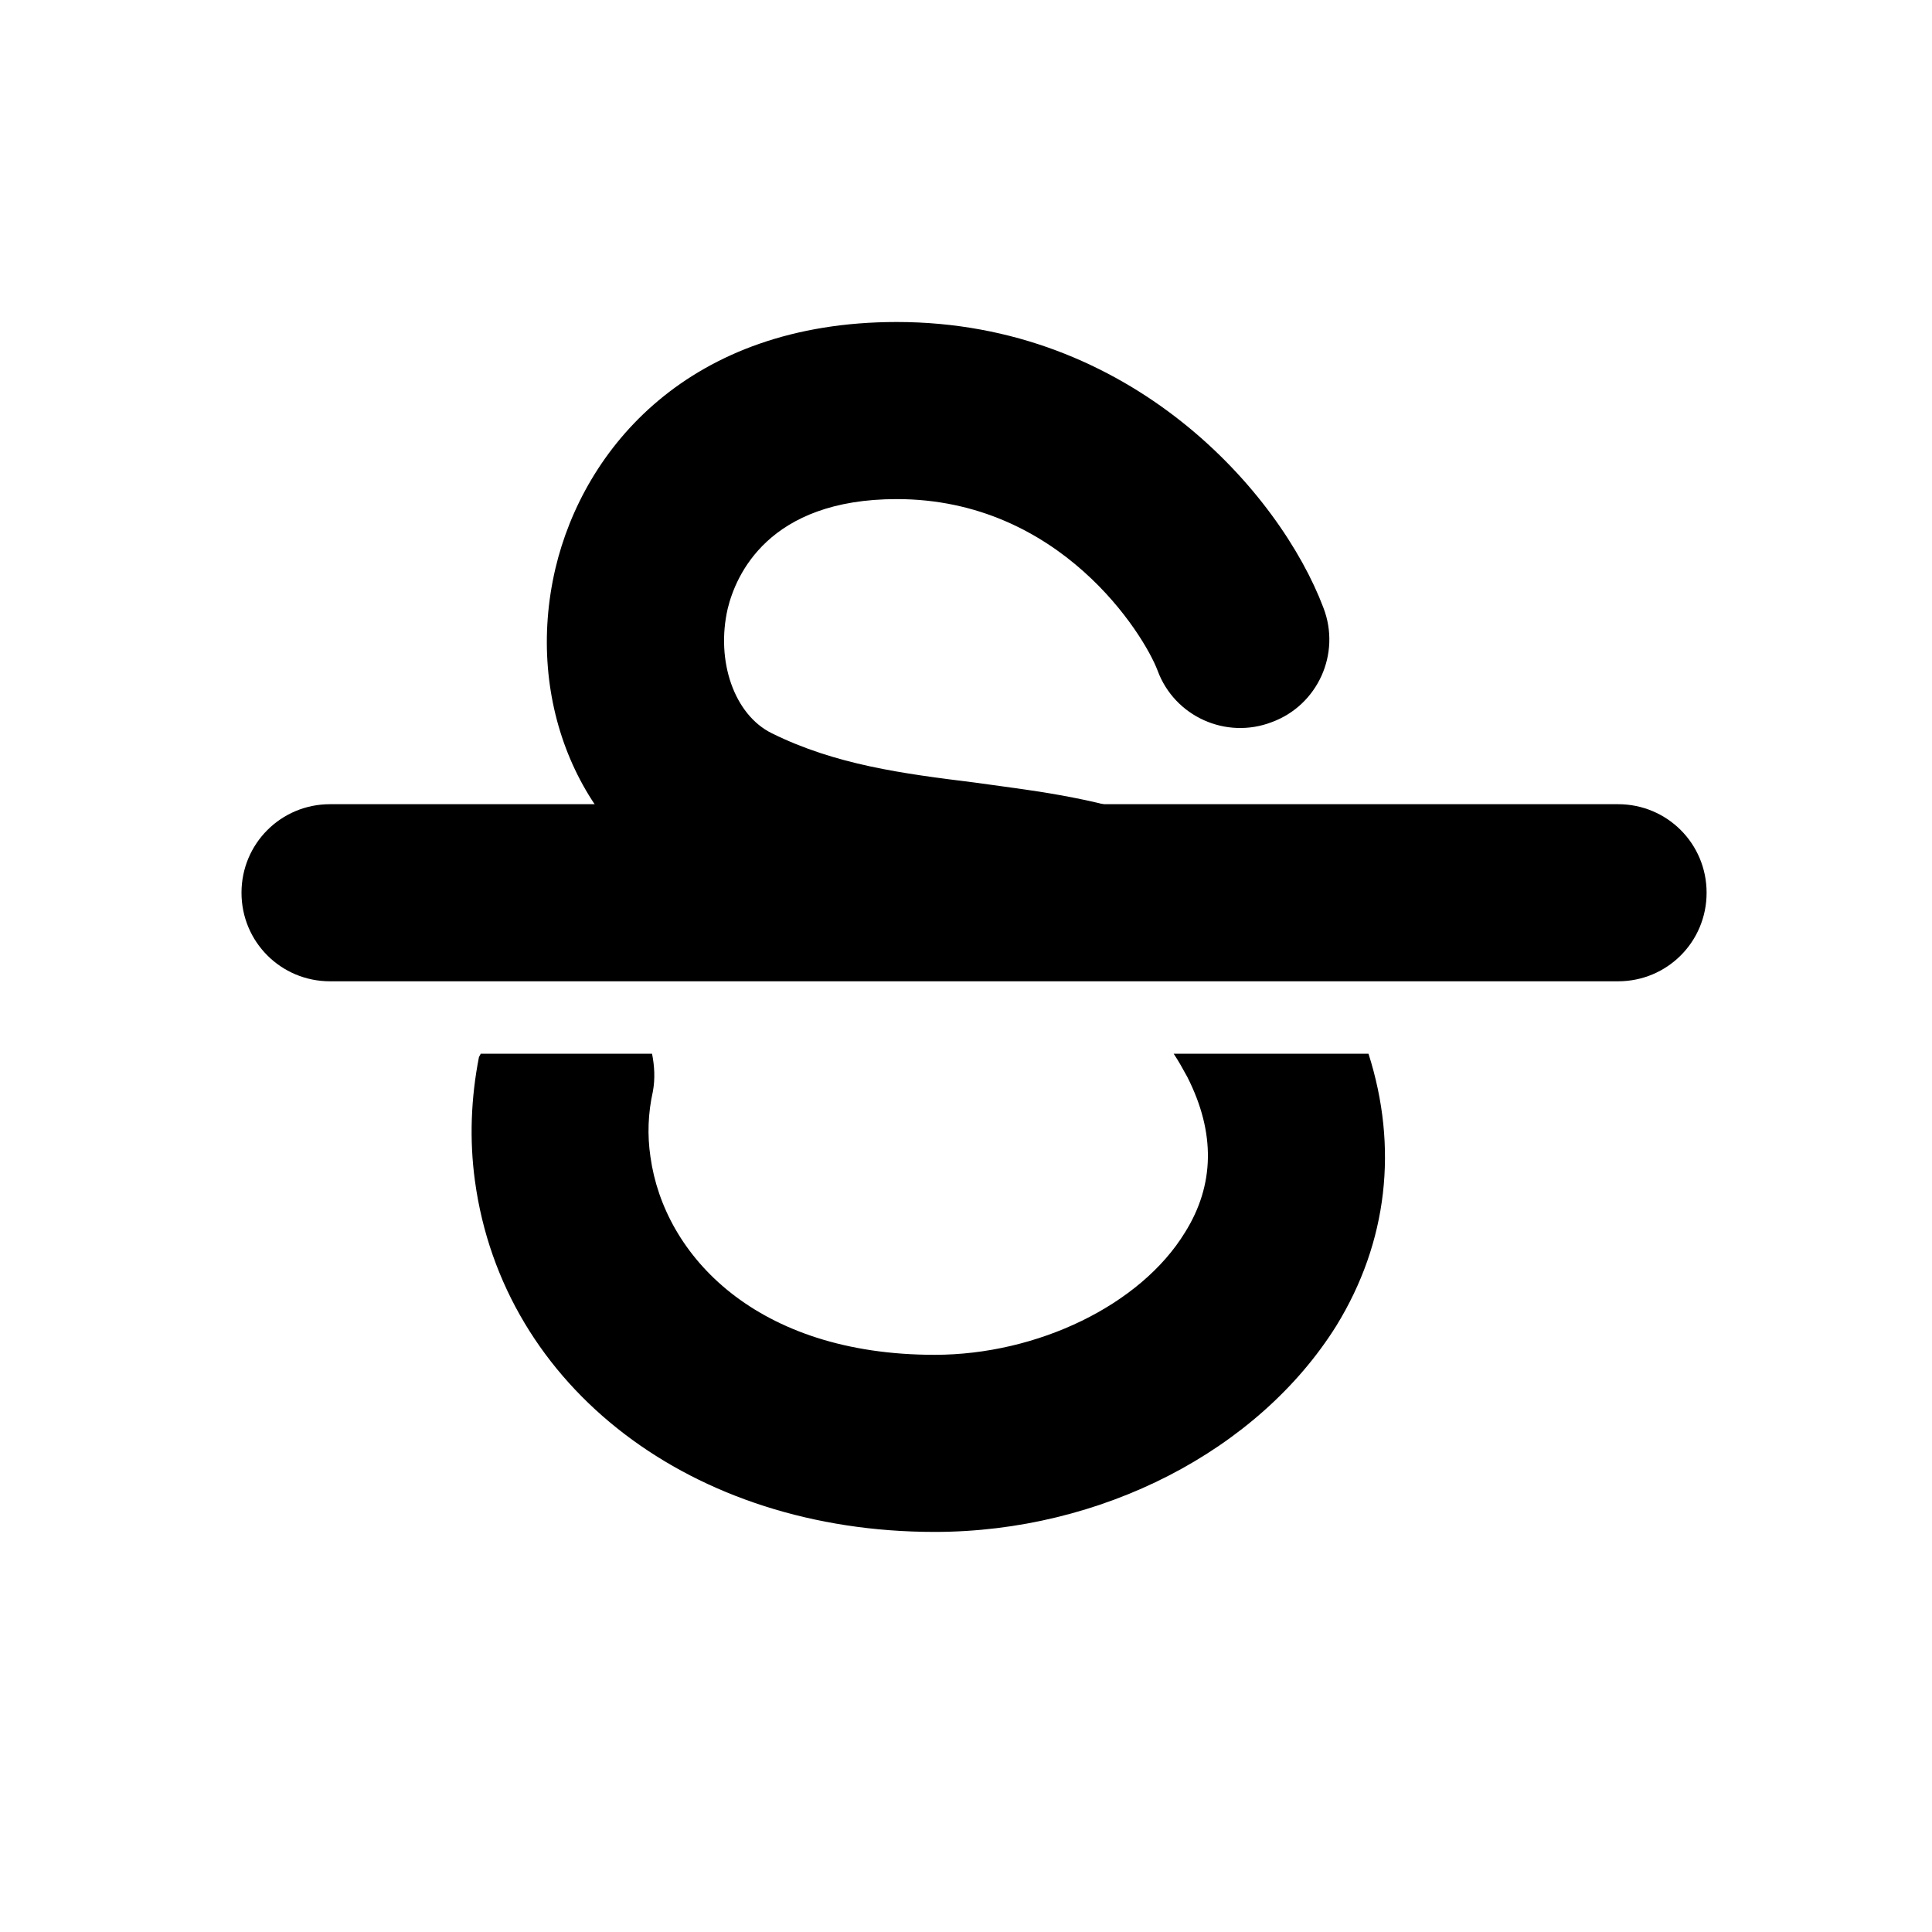
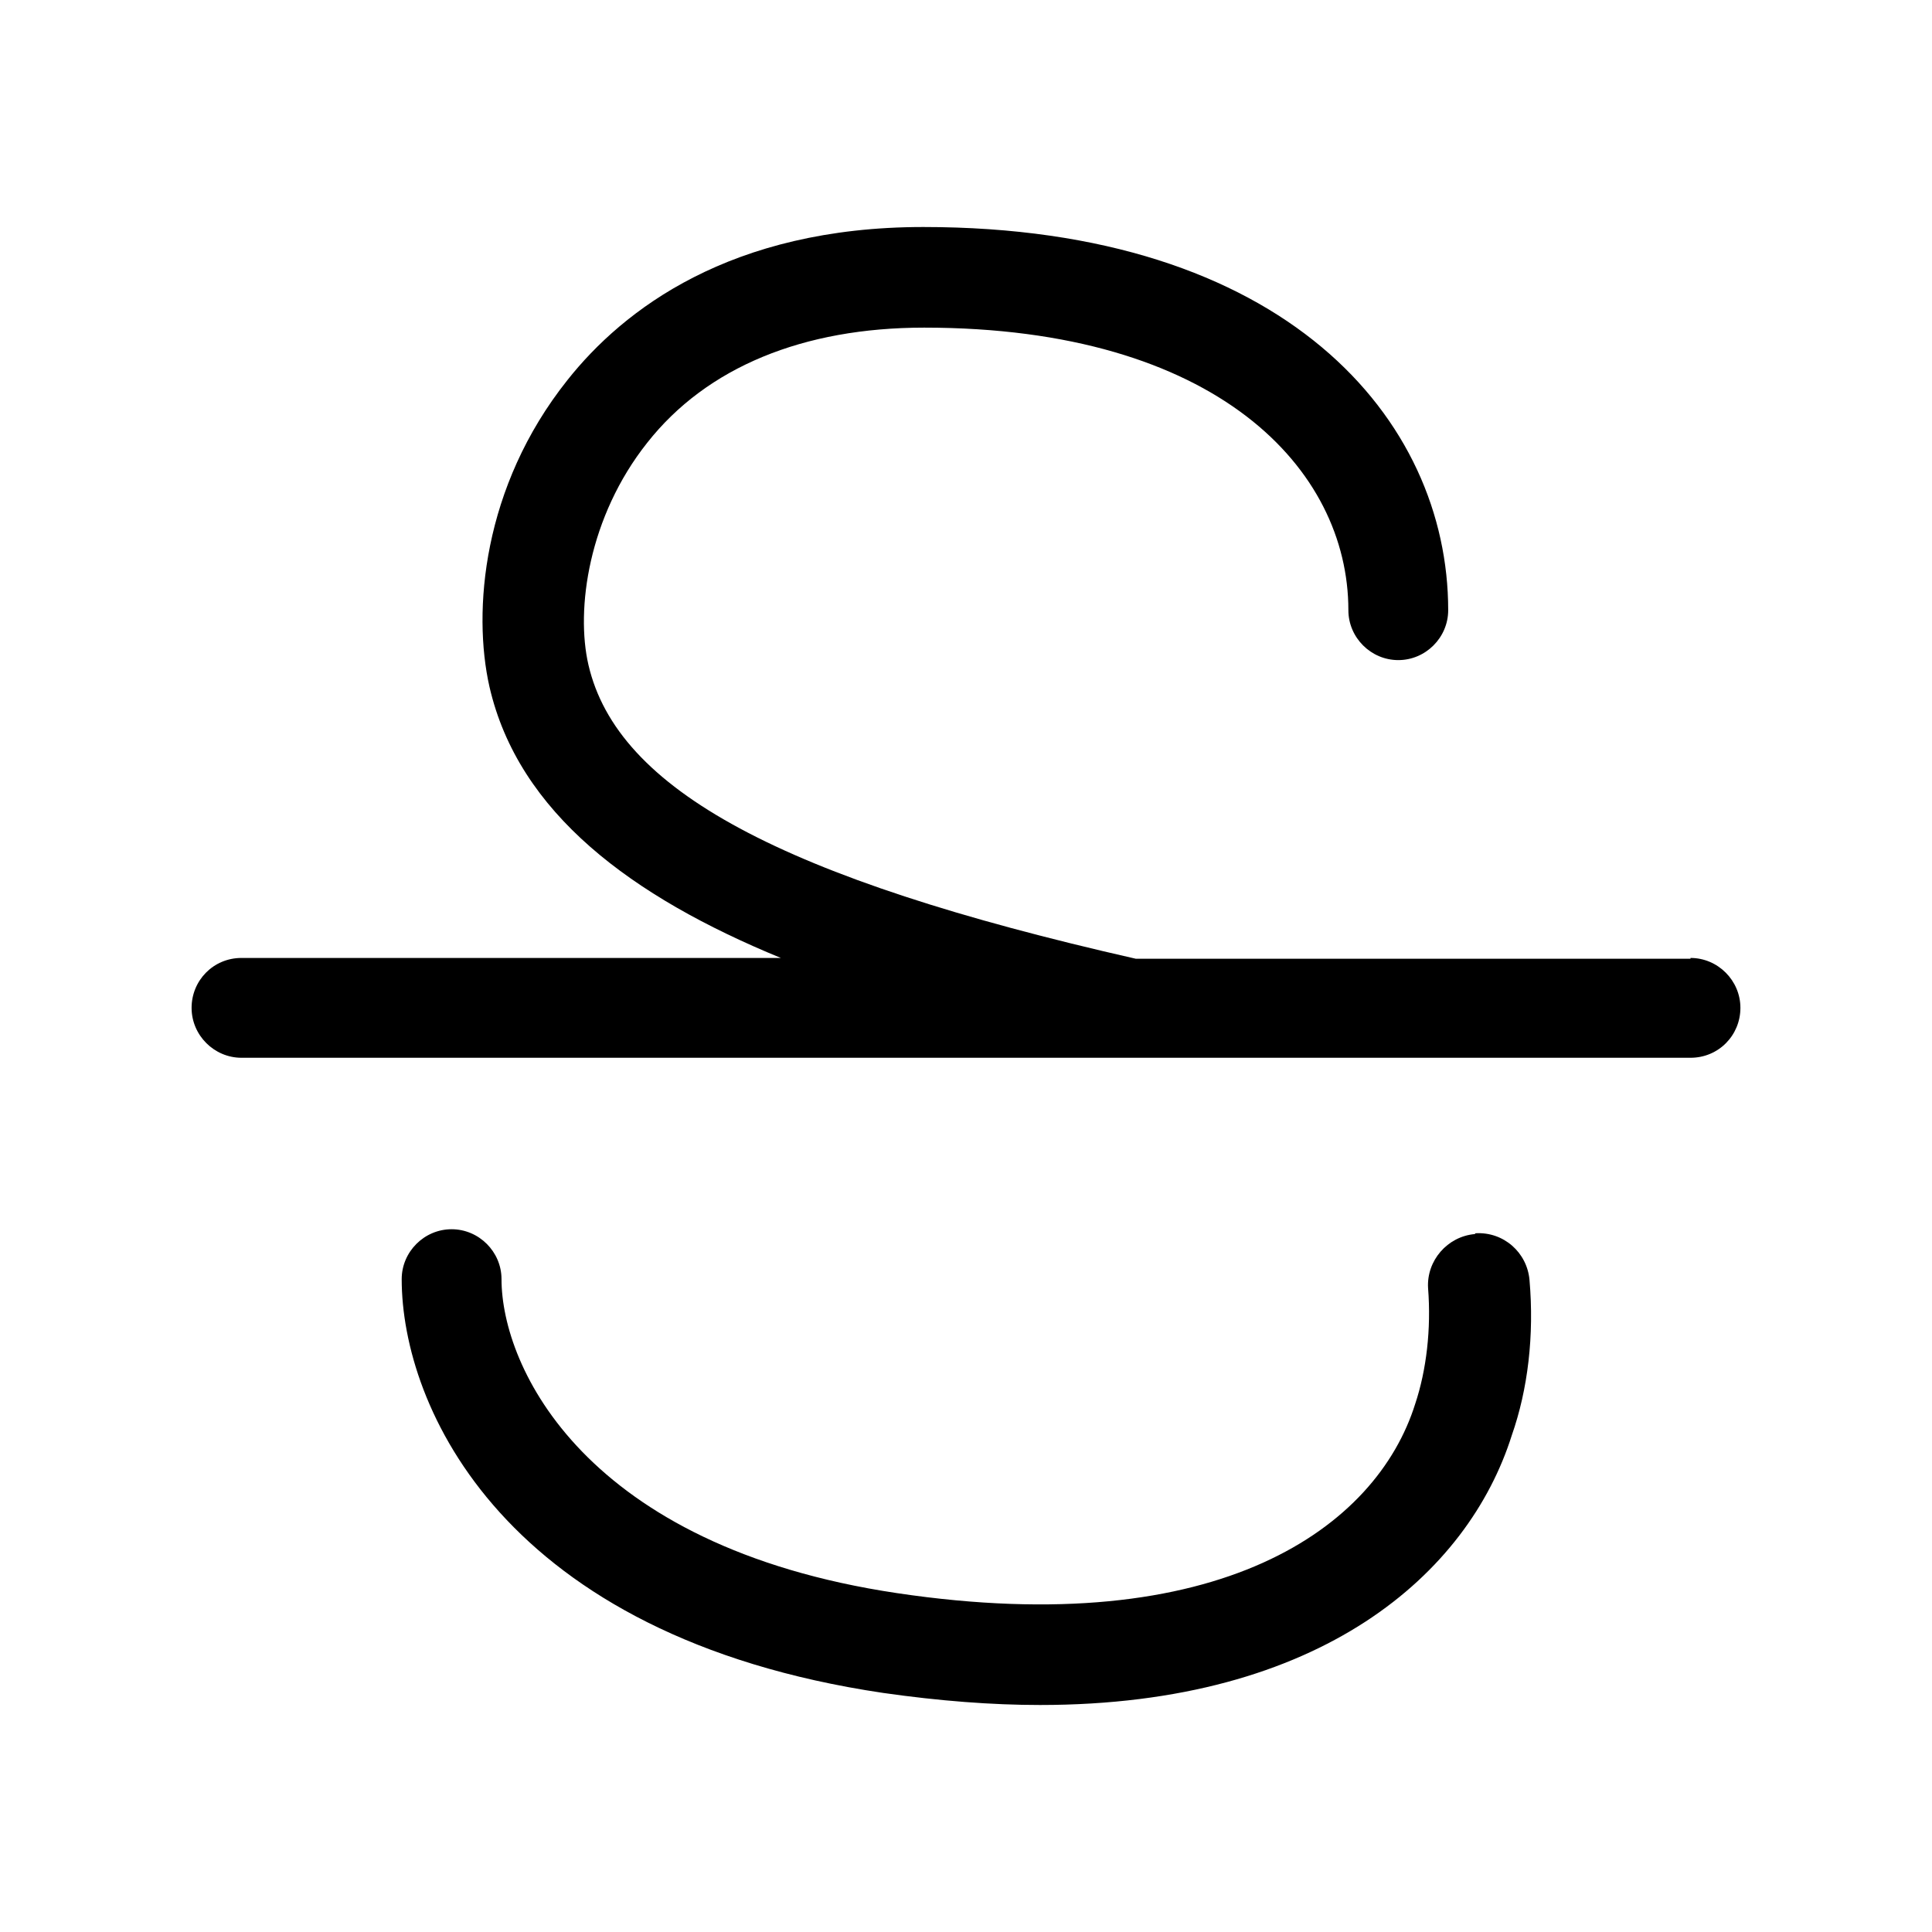
<svg xmlns="http://www.w3.org/2000/svg" width="24" height="24" viewBox="0 0 24 24" fill="none">
-   <path d="M20.1 12.19H4.1C3.49 12.19 3 11.7 3 11.09C3 10.48 3.49 9.99 4.1 9.99H20.1C20.71 9.99 21.2 10.48 21.2 11.09C21.2 11.7 20.71 12.19 20.1 12.19Z" fill="currentColor" />
-   <path d="M8.61 11.07C9.73 11.63 10.85 11.77 11.83 11.9C12.04 11.93 12.24 11.96 12.44 11.99H16.48C16.32 11.73 16.16 11.49 15.97 11.29C15.12 10.35 14.06 10.05 13.34 9.91C12.94 9.83 12.53 9.78 12.1 9.72C11.21 9.61 10.38 9.5 9.59 9.11C9.12 8.88 8.89 8.21 9.04 7.56C9.14 7.15 9.54 6.2 11.14 6.2C13.17 6.2 14.21 7.88 14.38 8.33C14.59 8.9 15.23 9.19 15.8 8.97C16.37 8.76 16.66 8.12 16.44 7.55C15.9 6.12 14.05 4 11.14 4C8.55 4 7.25 5.58 6.9 7.06C6.51 8.72 7.21 10.38 8.61 11.07Z" fill="currentColor" />
-   <path d="M14.58 13.09C14.64 13.18 14.69 13.27 14.75 13.38C15.1 14.07 15.09 14.72 14.72 15.31C14.17 16.21 12.89 16.83 11.61 16.83C9.4 16.83 8.25 15.6 8.08 14.37C8.04 14.1 8.05 13.83 8.11 13.56C8.14 13.4 8.13 13.24 8.1 13.09H5.97C5.97 13.1 5.96 13.11 5.95 13.13C5.85 13.64 5.83 14.16 5.9 14.67C6.25 17.24 8.6 19.03 11.61 19.03C13.68 19.03 15.63 18.02 16.6 16.47C17.24 15.43 17.37 14.25 17 13.09H14.58Z" fill="currentColor" />
+   <path d="M18.32 15.33C17.98 15.36 17.72 15.66 17.74 16C17.78 16.51 17.72 17.02 17.58 17.44C17.1 18.97 15.16 20.39 11.14 19.79C7.26 19.21 6.23 16.98 6.23 15.89C6.23 15.55 5.95 15.27 5.61 15.27C5.27 15.27 4.99 15.55 4.99 15.89C4.99 17.47 6.25 20.33 10.97 21.03C11.67 21.13 12.32 21.18 12.92 21.18C16.42 21.18 18.24 19.54 18.78 17.83C18.98 17.26 19.06 16.59 19 15.9C18.97 15.56 18.68 15.3 18.33 15.32L18.32 15.33Z" fill="currentColor" />
+   <path d="M21 11.91H14.11C9.7 10.91 7.67 9.81 7.31 8.26C7.15 7.57 7.31 6.42 8.04 5.5C8.78 4.56 9.98 4.07 11.48 4.07C15.12 4.07 16.75 5.83 16.75 7.58C16.75 7.92 17.03 8.2 17.37 8.2C17.71 8.2 17.99 7.92 17.99 7.58C17.99 5.21 15.97 2.82 11.47 2.82C9.07 2.82 7.74 3.85 7.05 4.72C5.99 6.05 5.87 7.6 6.08 8.53C6.44 10.1 7.85 11.14 9.7 11.9H3C2.65 11.9 2.38 12.18 2.38 12.52C2.38 12.86 2.66 13.14 3 13.14H21C21.35 13.14 21.62 12.86 21.62 12.52C21.62 12.18 21.34 11.9 21 11.9V11.91Z" fill="currentColor" />
</svg>
